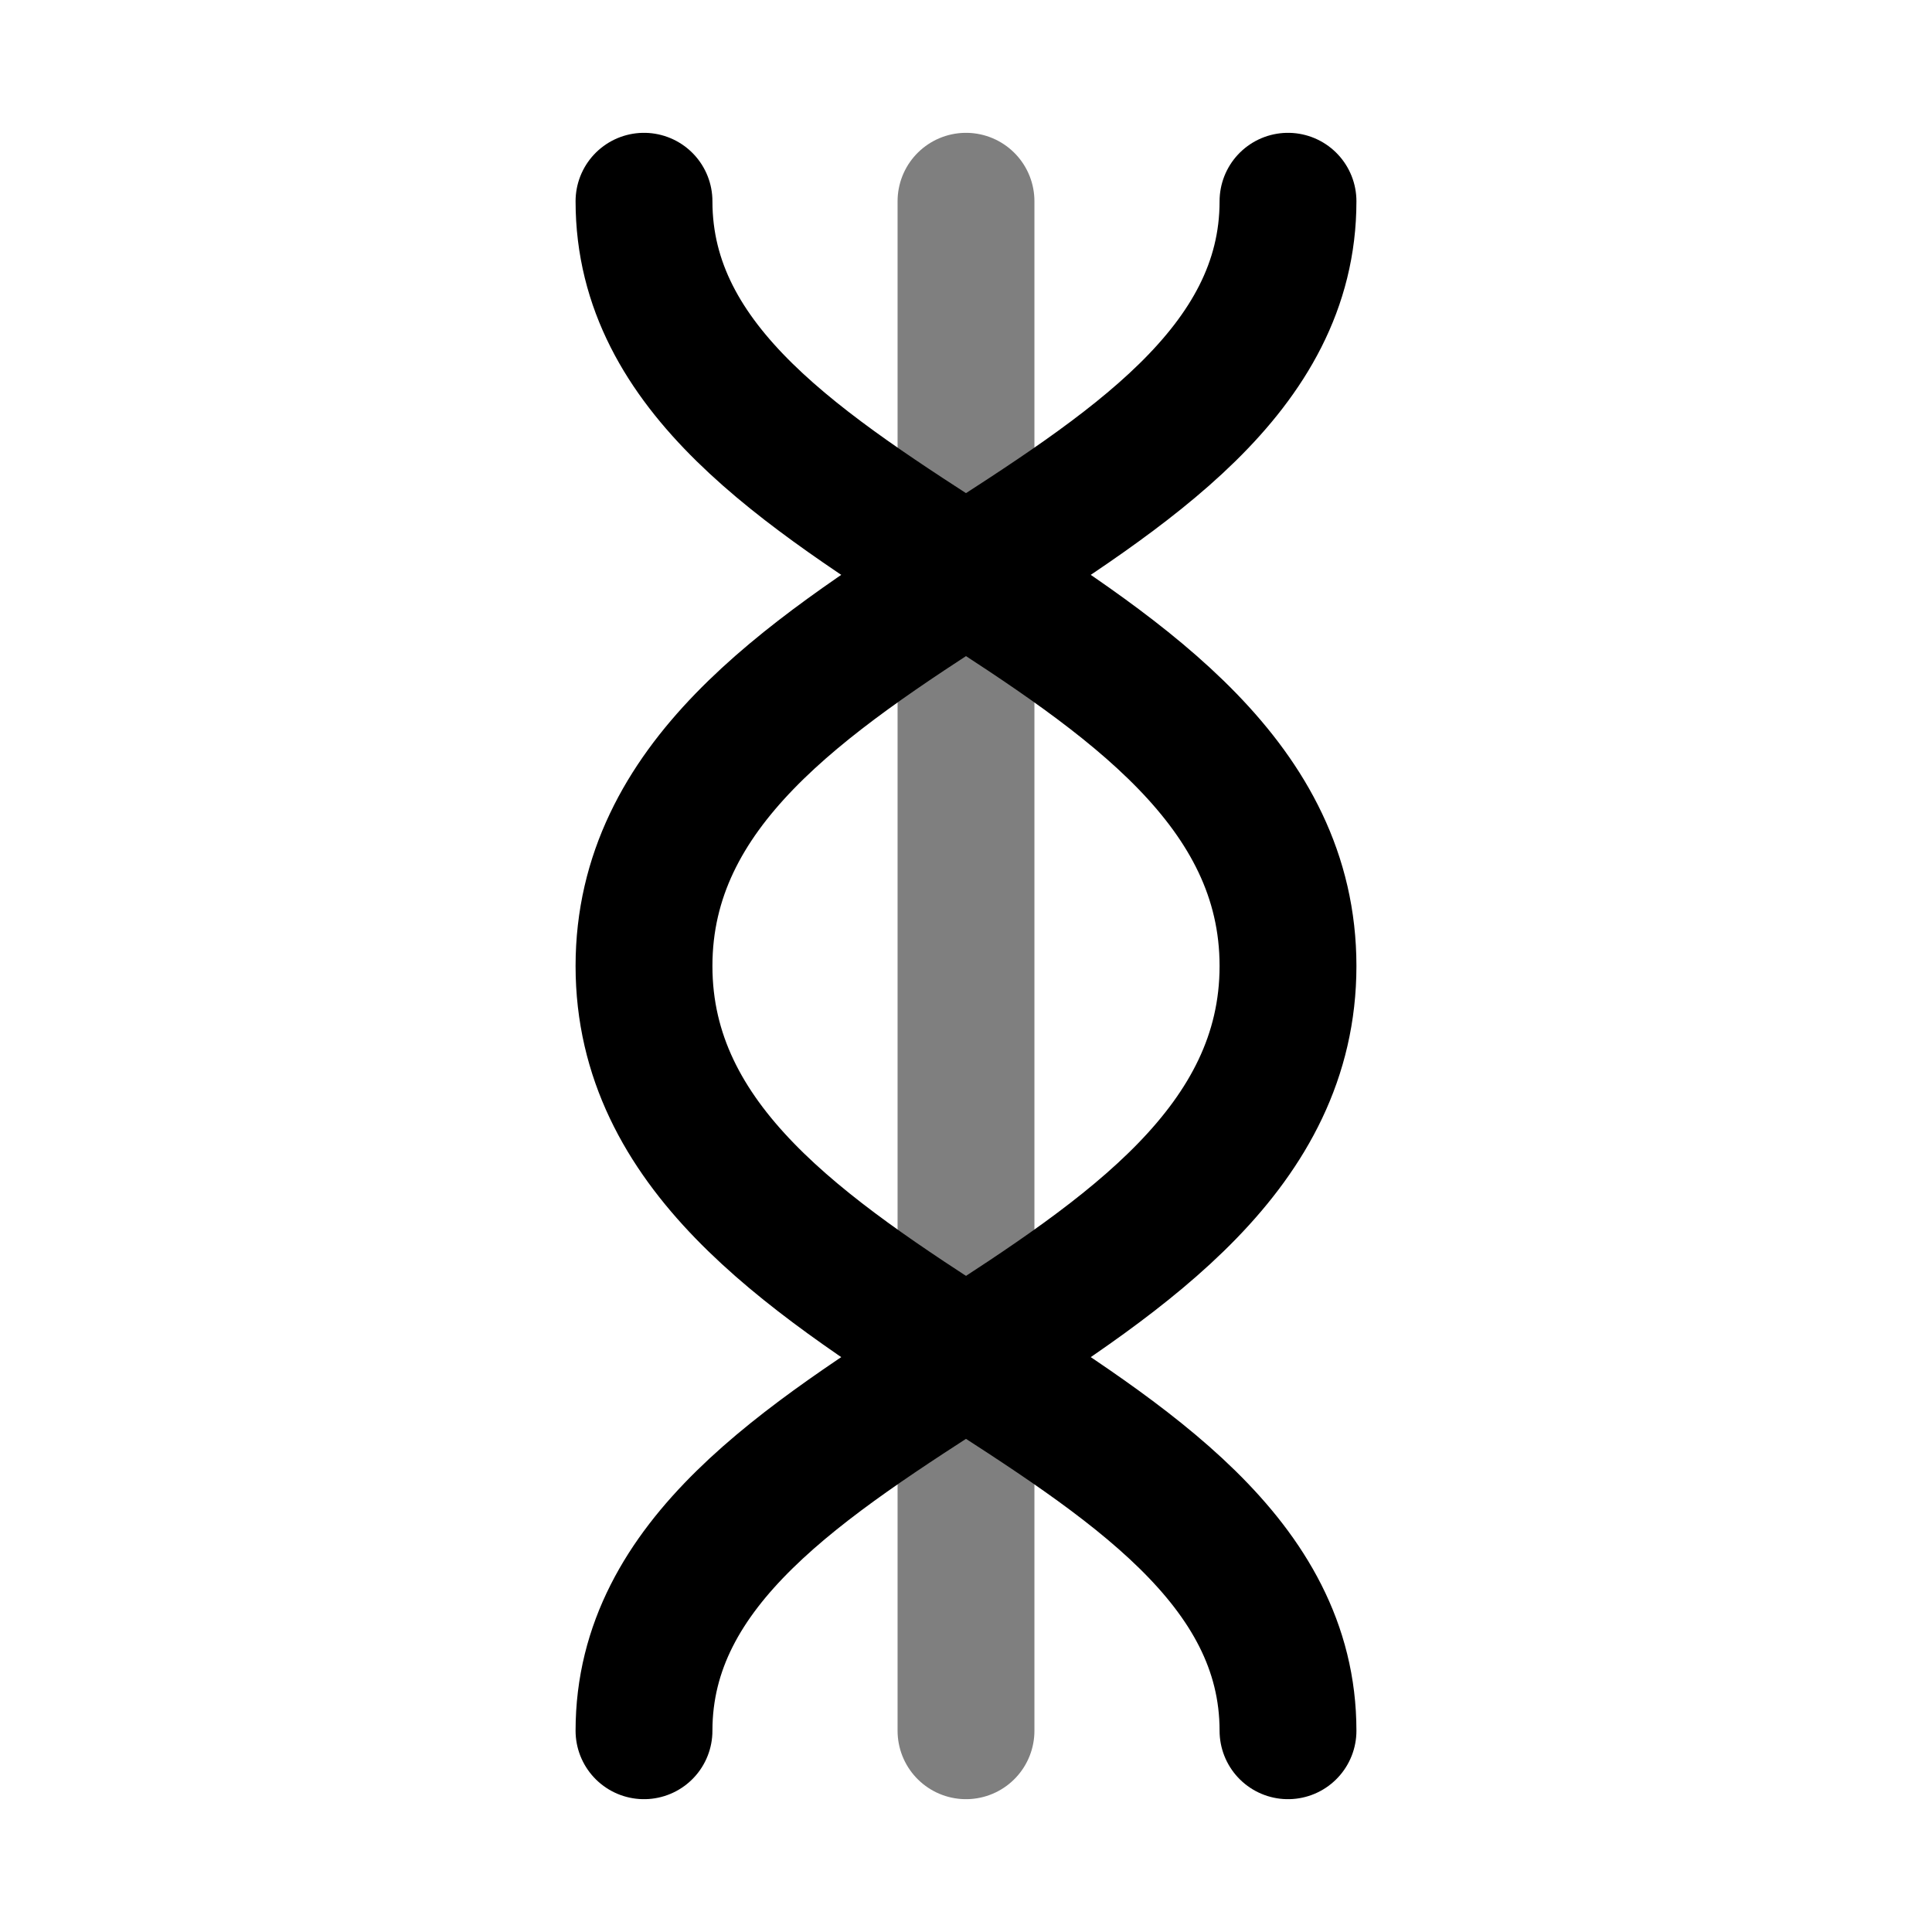
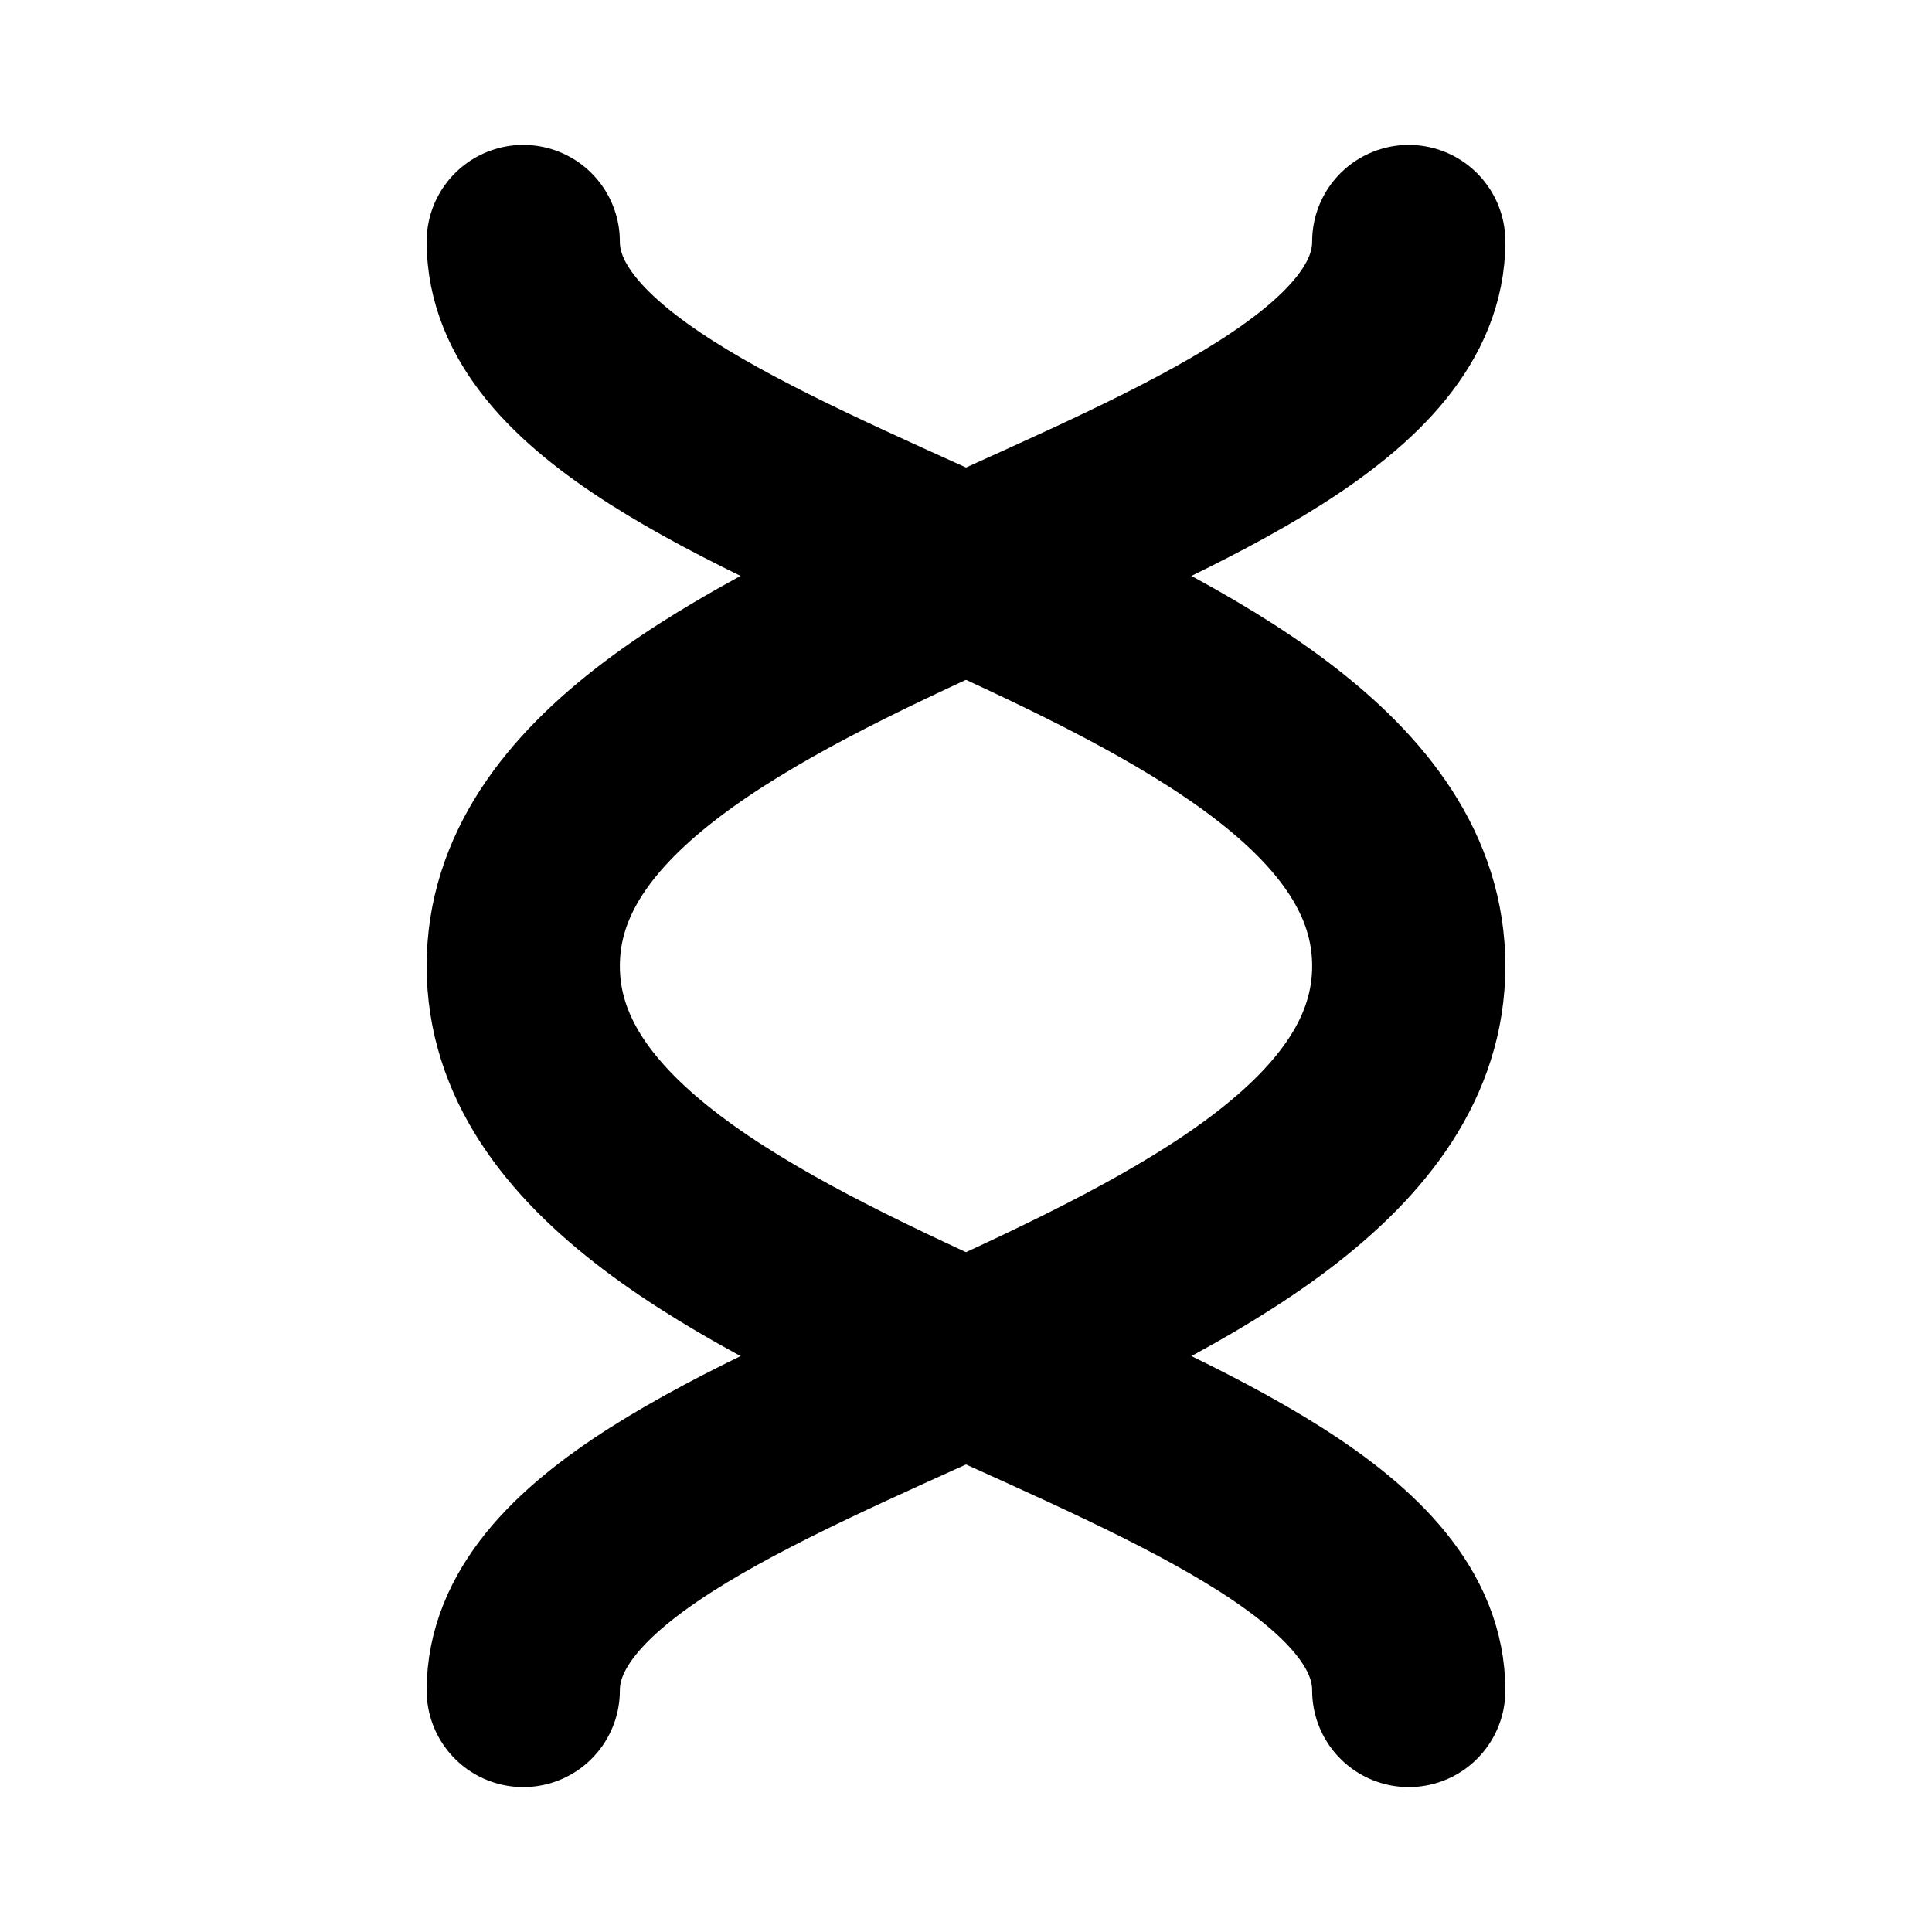
- <svg xmlns="http://www.w3.org/2000/svg" viewBox="0 0 24 24" fill="none" stroke="currentColor" stroke-width="1.7" stroke-linecap="round">
-   <path d="M8 2.5c0 4.2 8 5 8 9.5s-8 5.3-8 9.5" />
-   <path d="M16 2.5c0 4.2-8 5-8 9.5s8 5.3 8 9.5" />
-   <path d="M12 2.5v19" stroke-opacity="0.5" />
+ <svg xmlns="http://www.w3.org/2000/svg" viewBox="0 0 24 24" fill="none" stroke="currentColor" stroke-width="2.4" stroke-linecap="round">
+   <path d="M6.5 3c0 3.5 11 4.5 11 9s-11 5.5-11 9" />
+   <path d="M17.5 3c0 3.5-11 4.5-11 9s11 5.5 11 9" />
</svg>
